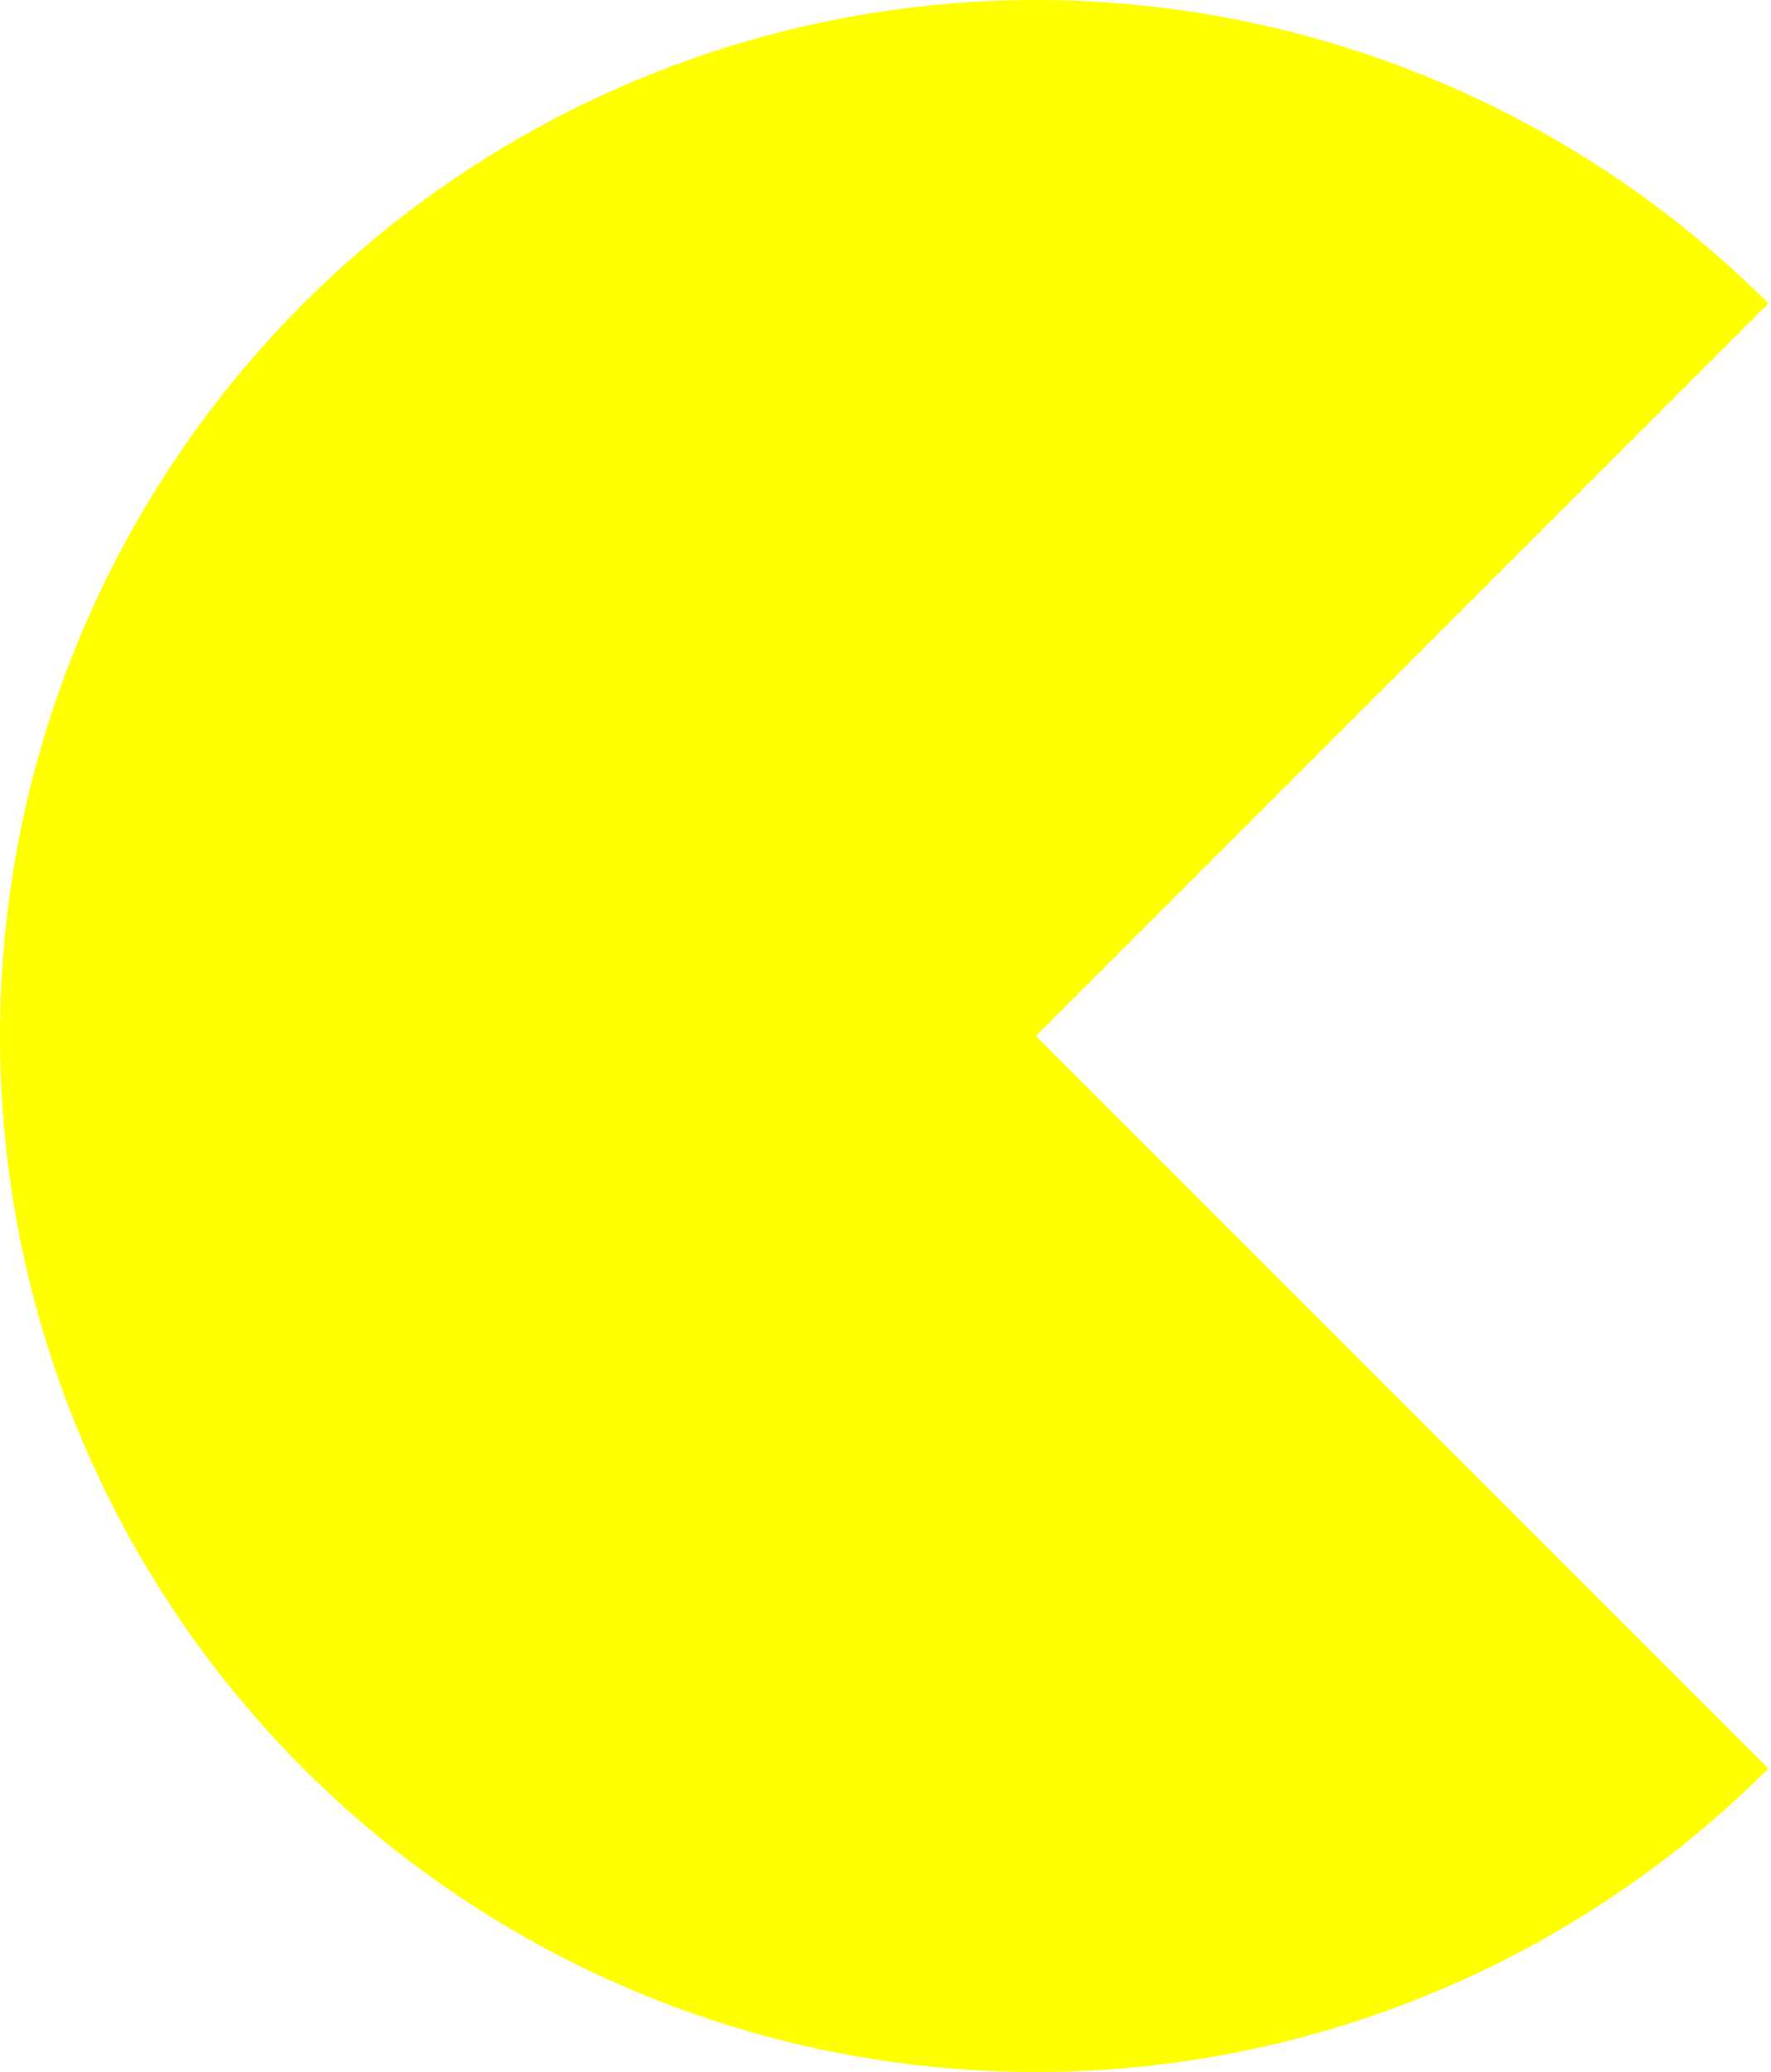
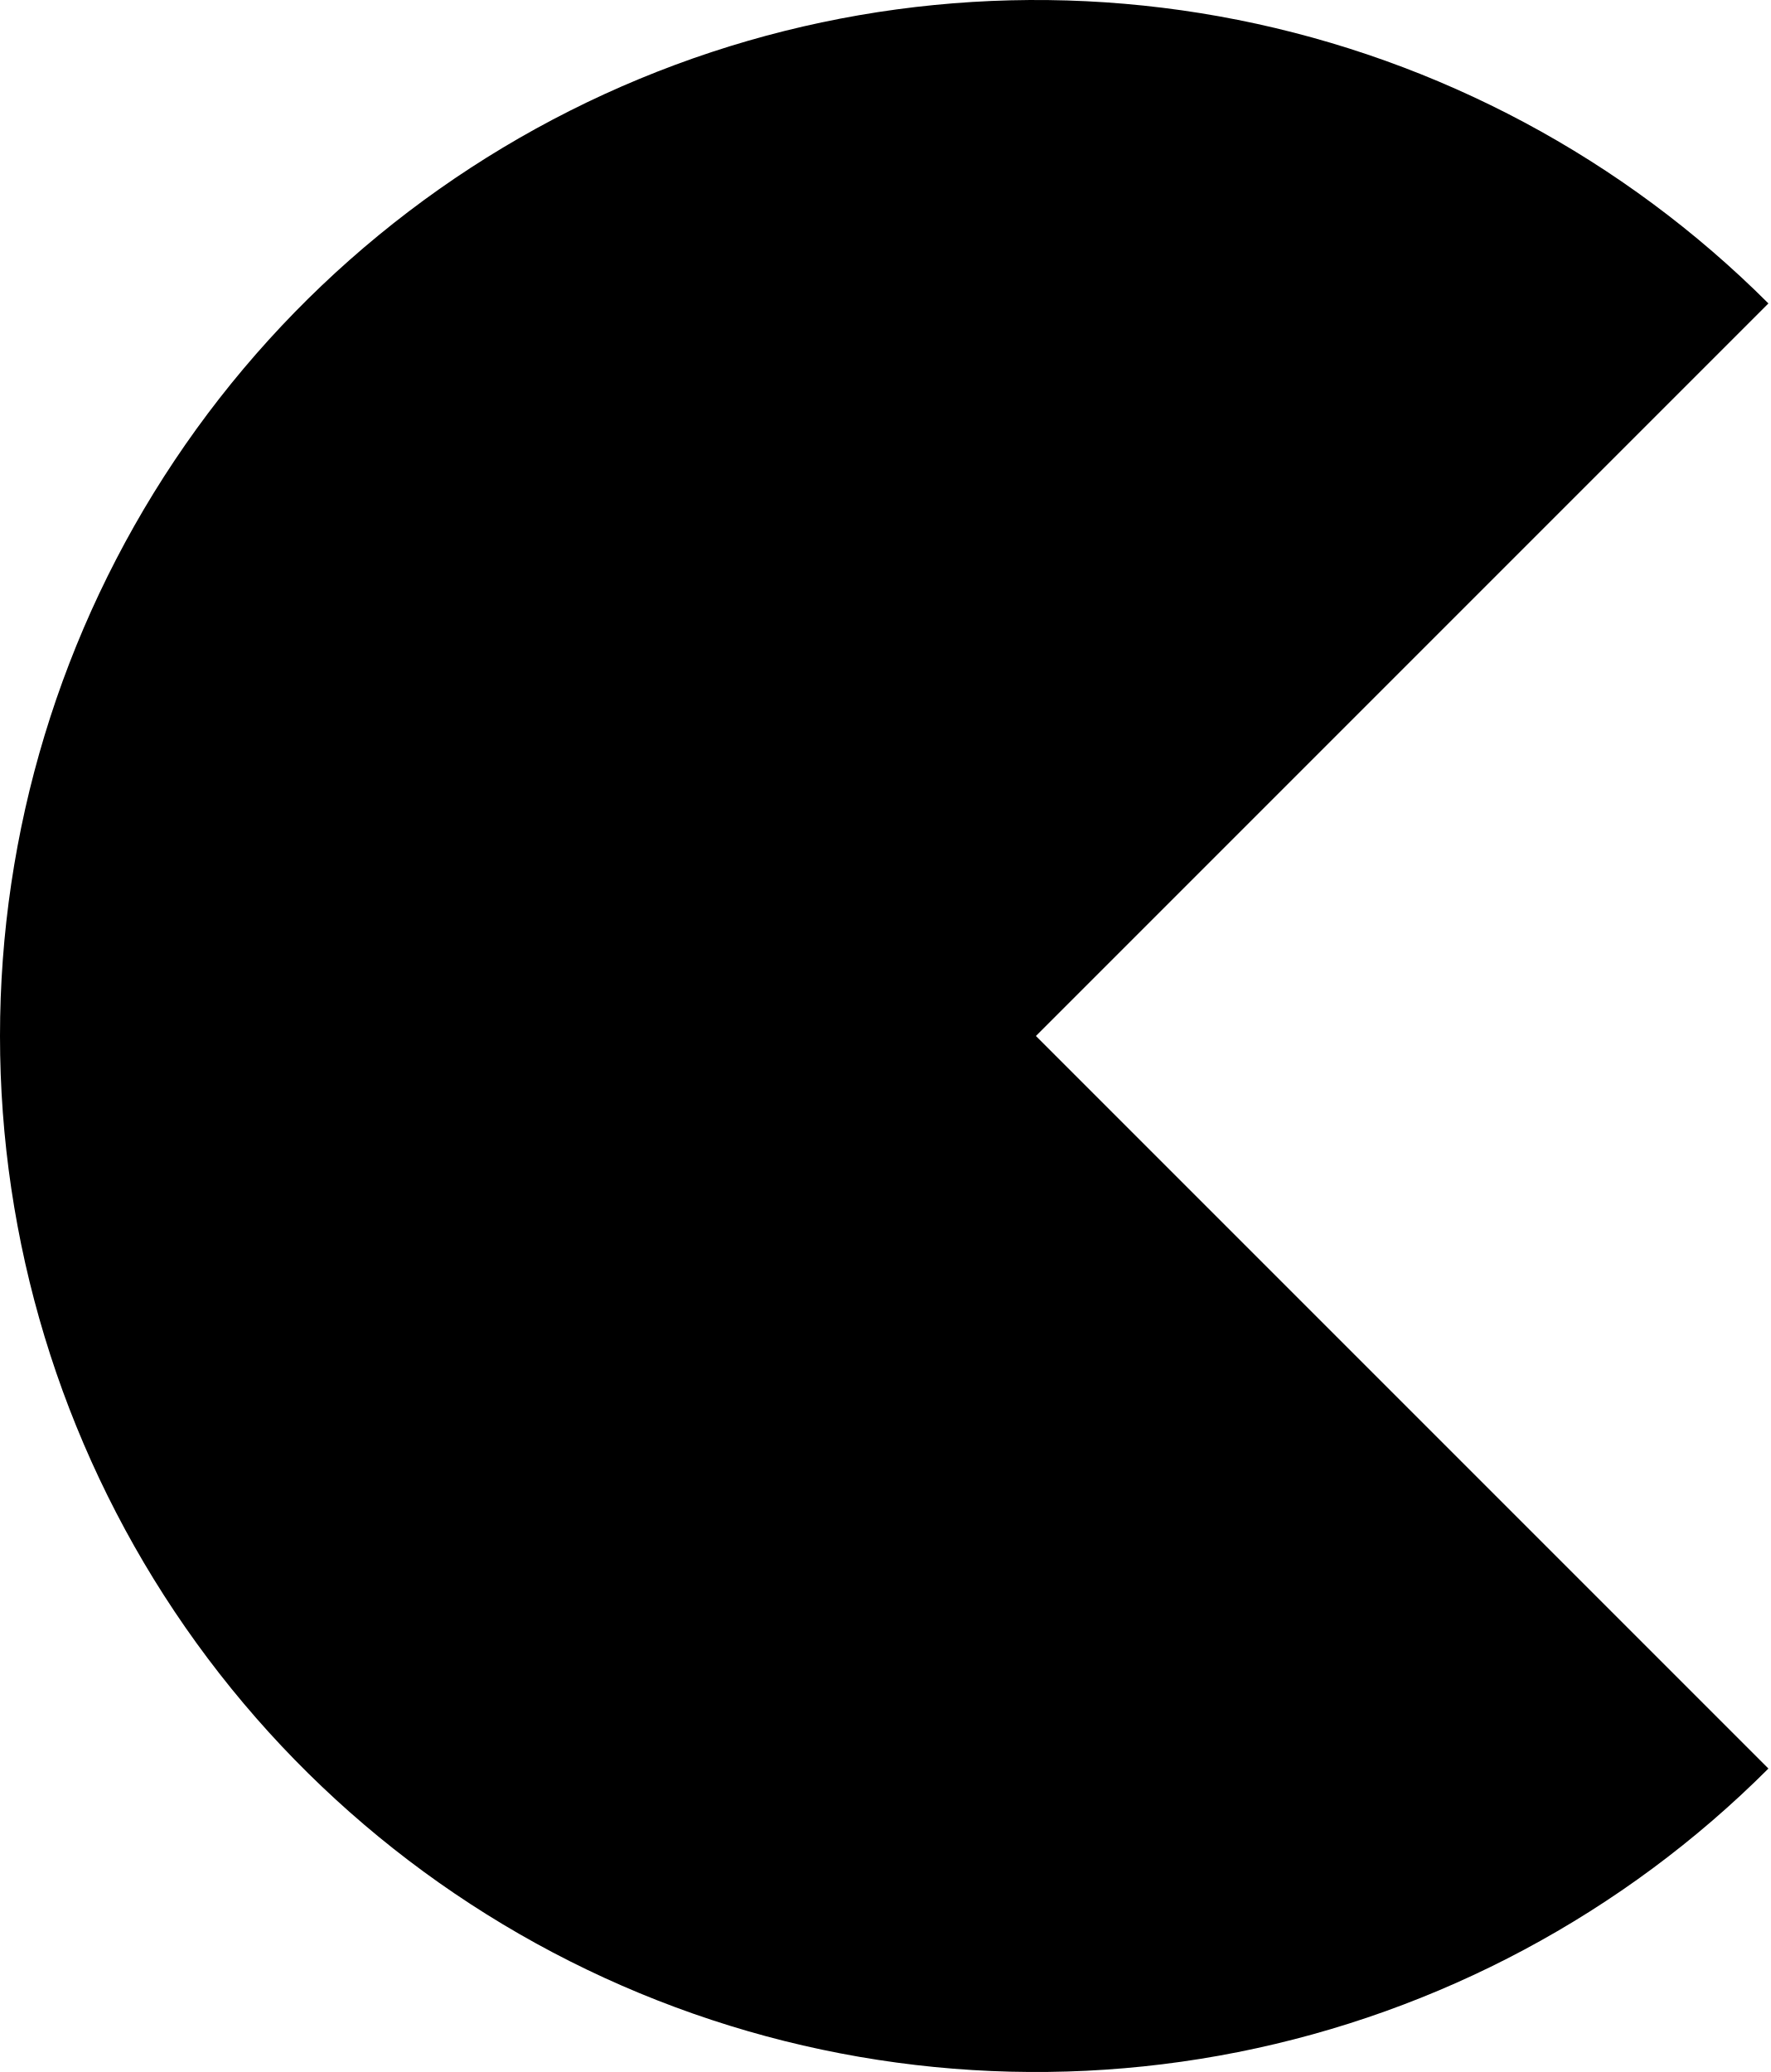
<svg xmlns="http://www.w3.org/2000/svg" width="423" height="495" viewBox="0 0 423 495" fill="none">
-   <path d="M422.509 422.509C387.895 457.123 343.795 480.695 295.785 490.245C247.775 499.794 198.011 494.893 152.786 476.16C107.561 457.428 68.907 425.705 41.711 385.004C14.516 344.303 -3.68548e-06 296.451 -3.39361e-06 247.5C-3.10175e-06 198.549 14.516 150.698 41.711 109.997C68.907 69.295 107.561 37.573 152.786 18.84C198.011 0.107 247.775 -4.794 295.785 4.756C343.795 14.306 387.895 37.878 422.509 72.491L247.5 247.5L422.509 422.509Z" fill="#FFFF00" />
+   <path d="M422.509 422.509C387.895 457.123 343.795 480.695 295.785 490.245C247.775 499.794 198.011 494.893 152.786 476.16C107.561 457.428 68.907 425.705 41.711 385.004C14.516 344.303 -3.68548e-06 296.451 -3.39361e-06 247.5C-3.10175e-06 198.549 14.516 150.698 41.711 109.997C68.907 69.295 107.561 37.573 152.786 18.84C198.011 0.107 247.775 -4.794 295.785 4.756C343.795 14.306 387.895 37.878 422.509 72.491L247.5 247.5L422.509 422.509Z" fill="black" />
</svg>
